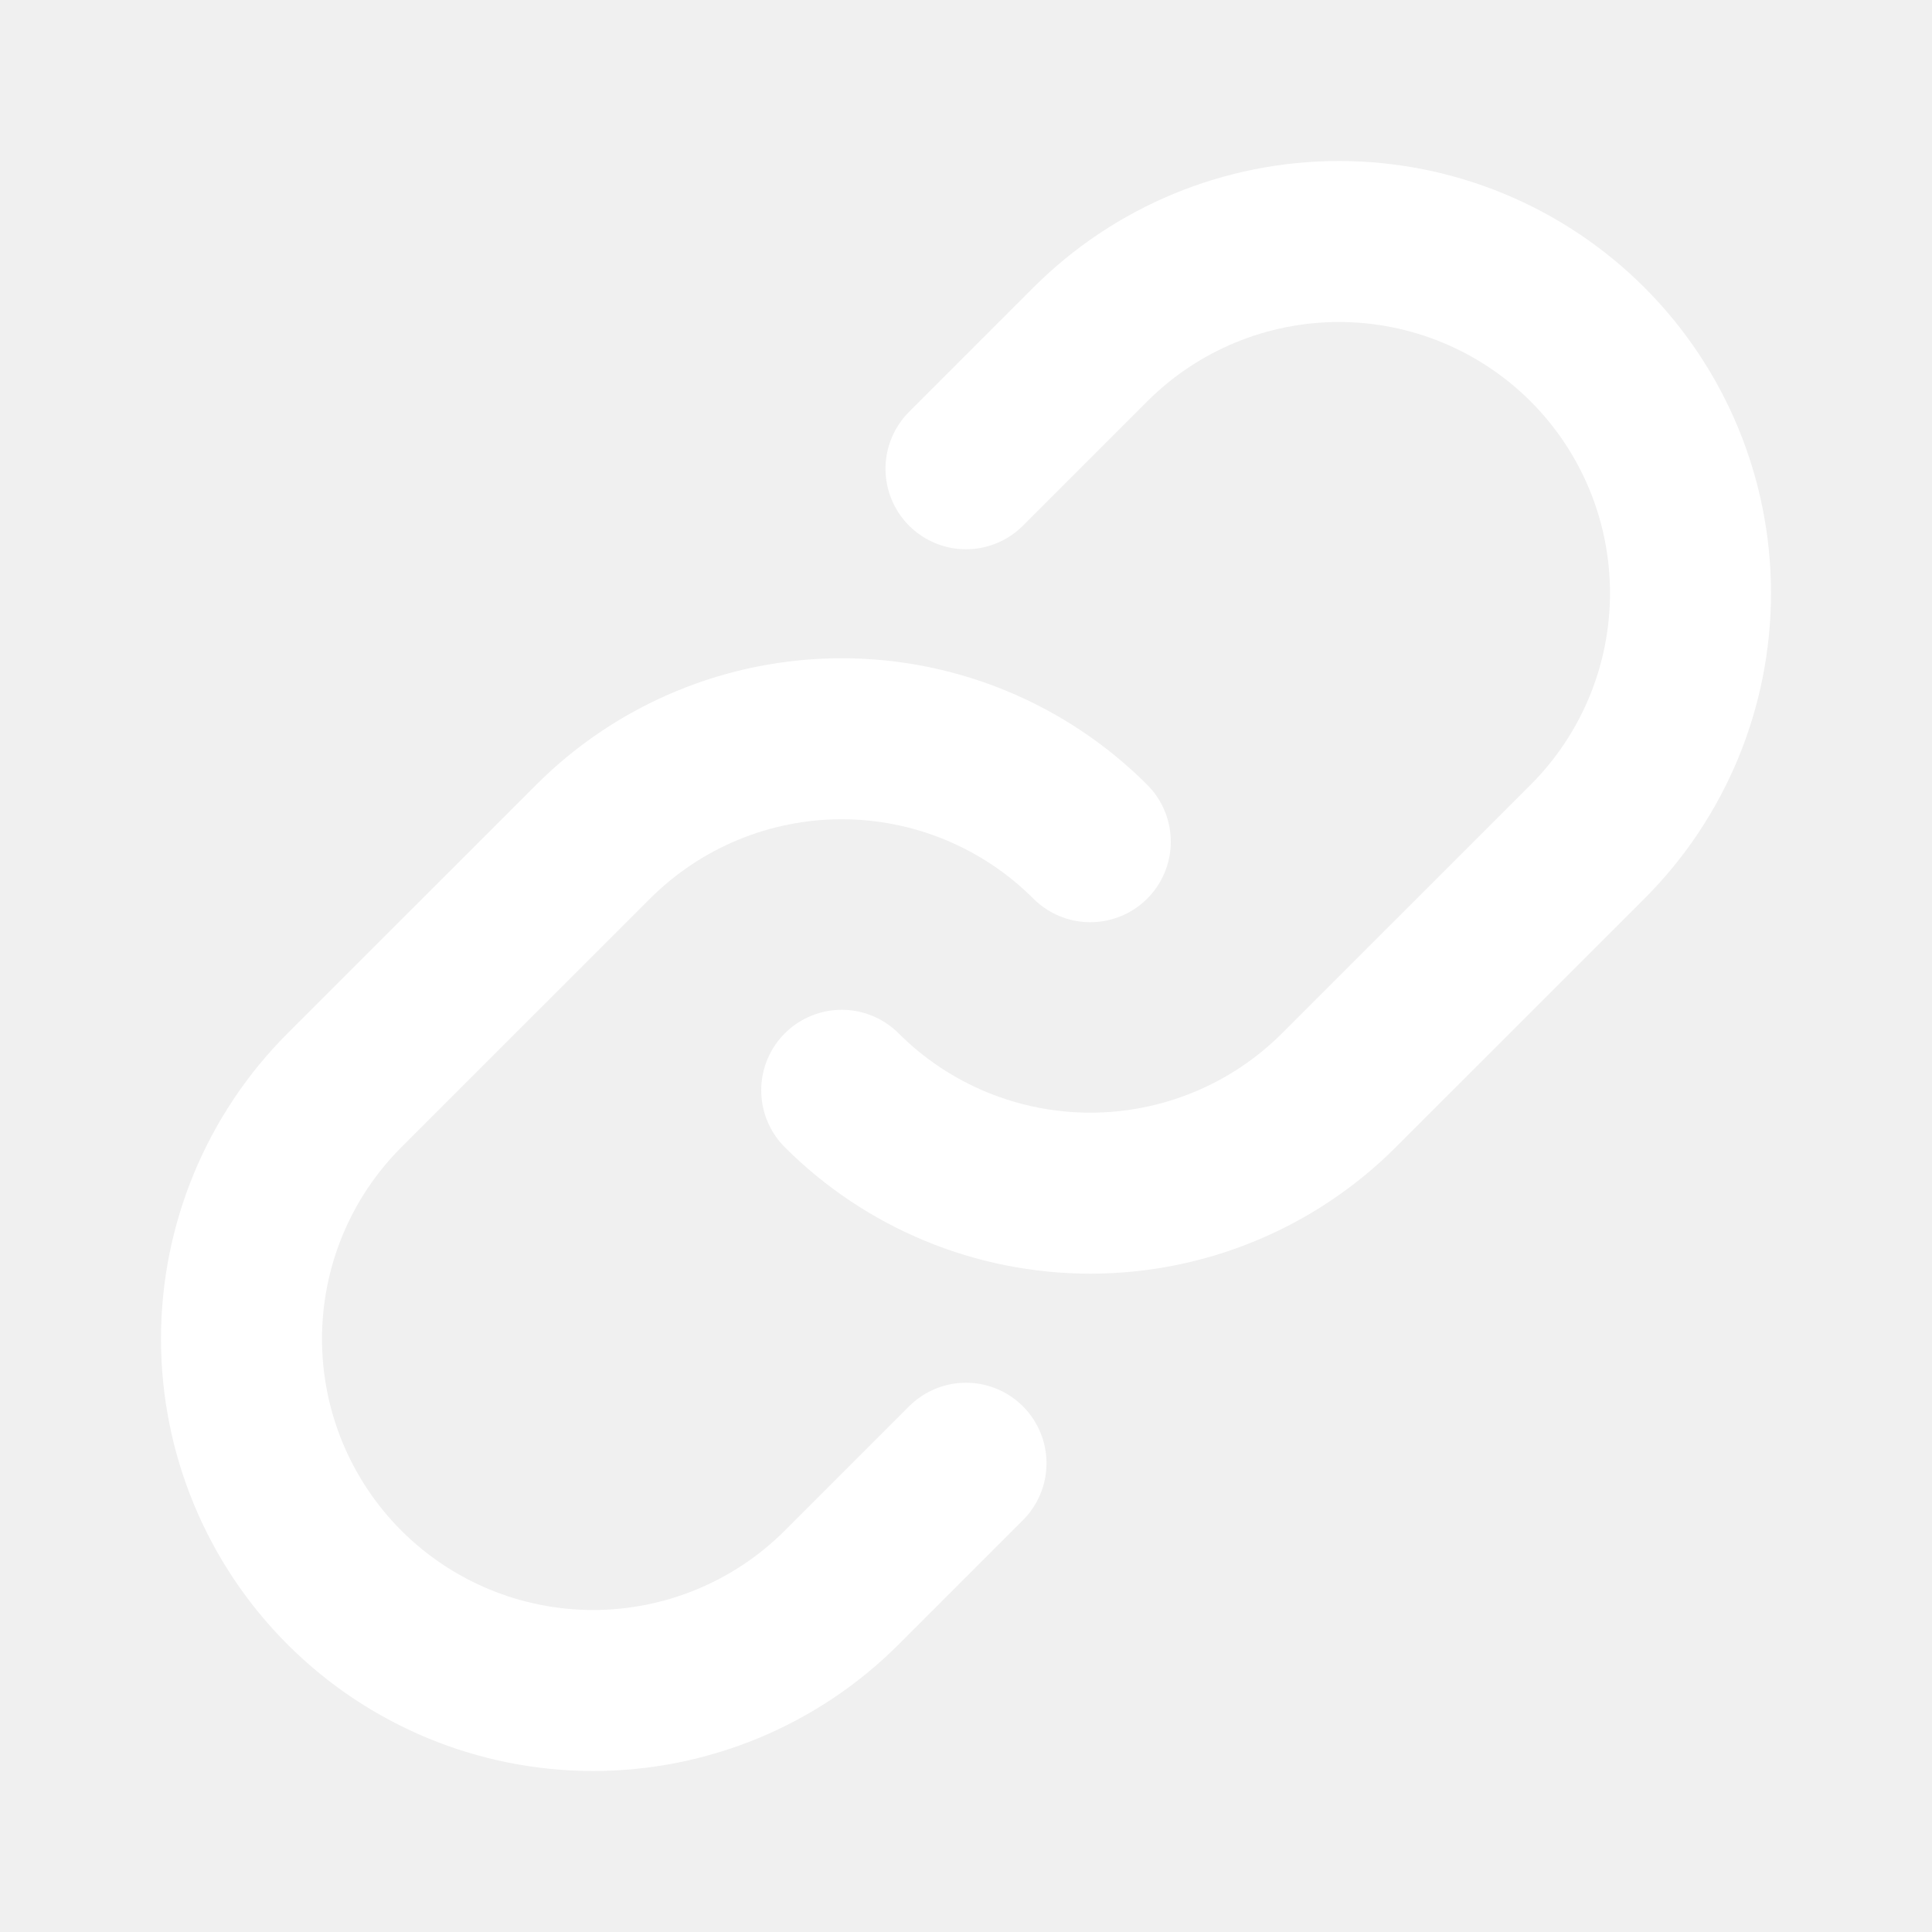
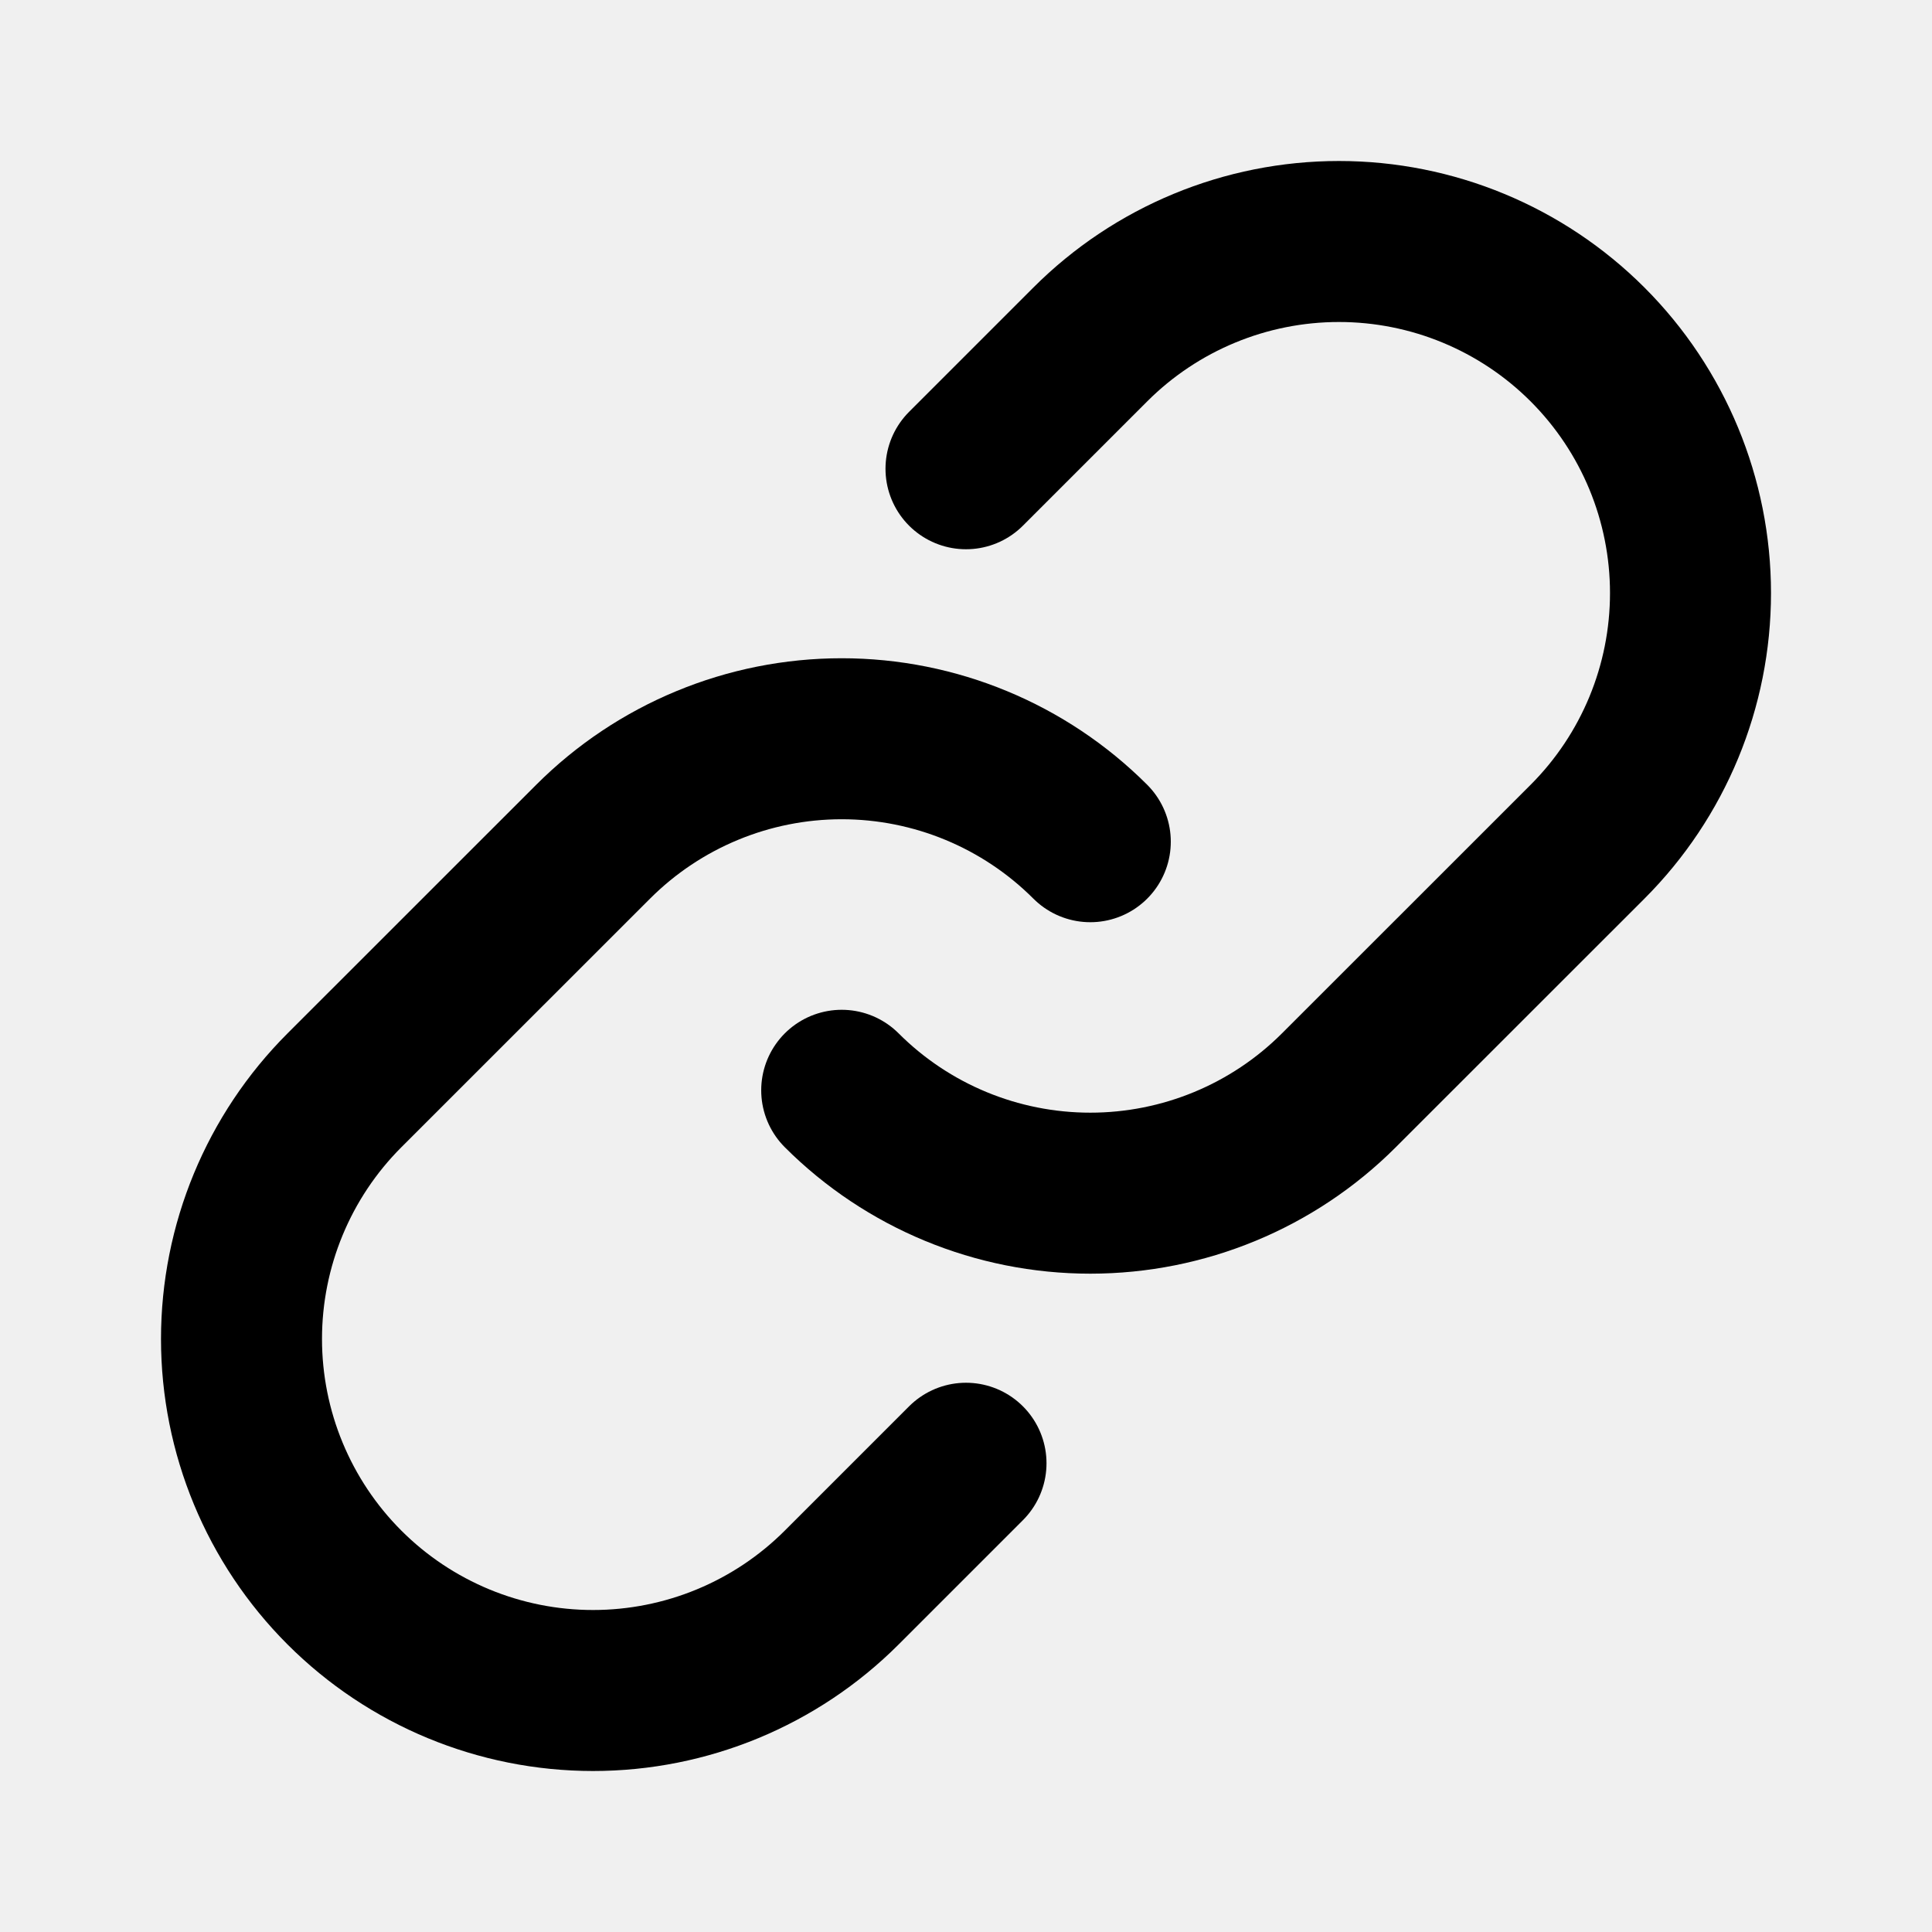
<svg xmlns="http://www.w3.org/2000/svg" width="24" height="24" viewBox="0 0 24 24" fill="none">
-   <path d="M13.544 10.456C12.725 9.637 11.614 9.177 10.456 9.177C9.298 9.177 8.187 9.637 7.368 10.456L4.279 13.544C3.46 14.363 3 15.474 3 16.633C3 17.791 3.46 18.902 4.279 19.721C5.098 20.54 6.209 21 7.367 21C8.526 21 9.637 20.54 10.456 19.721L12 18.177" stroke="white" stroke-width="2" stroke-linecap="round" stroke-linejoin="round" />
-   <path d="M10.456 13.544C11.275 14.363 12.386 14.822 13.544 14.822C14.702 14.822 15.813 14.363 16.632 13.544L19.721 10.456C20.54 9.637 21 8.526 21 7.367C21 6.209 20.54 5.098 19.721 4.279C18.902 3.46 17.791 3 16.633 3C15.474 3 14.363 3.46 13.544 4.279L12 5.823" stroke="white" stroke-width="2" stroke-linecap="round" stroke-linejoin="round" />
+   <path d="M13.544 10.456C12.725 9.637 11.614 9.177 10.456 9.177C9.298 9.177 8.187 9.637 7.368 10.456L4.279 13.544C3.46 14.363 3 15.474 3 16.633C3 17.791 3.46 18.902 4.279 19.721C5.098 20.54 6.209 21 7.367 21C8.526 21 9.637 20.54 10.456 19.721L12 18.177" stroke="black" stroke-width="2" stroke-linecap="round" stroke-linejoin="round" />
+   <path d="M10.456 13.544C11.275 14.363 12.386 14.822 13.544 14.822C14.702 14.822 15.813 14.363 16.632 13.544L19.721 10.456C20.54 9.637 21 8.526 21 7.367C21 6.209 20.54 5.098 19.721 4.279C18.902 3.46 17.791 3 16.633 3C15.474 3 14.363 3.46 13.544 4.279L12 5.823" stroke="black" stroke-width="2" stroke-linecap="round" stroke-linejoin="round" />
</svg>
